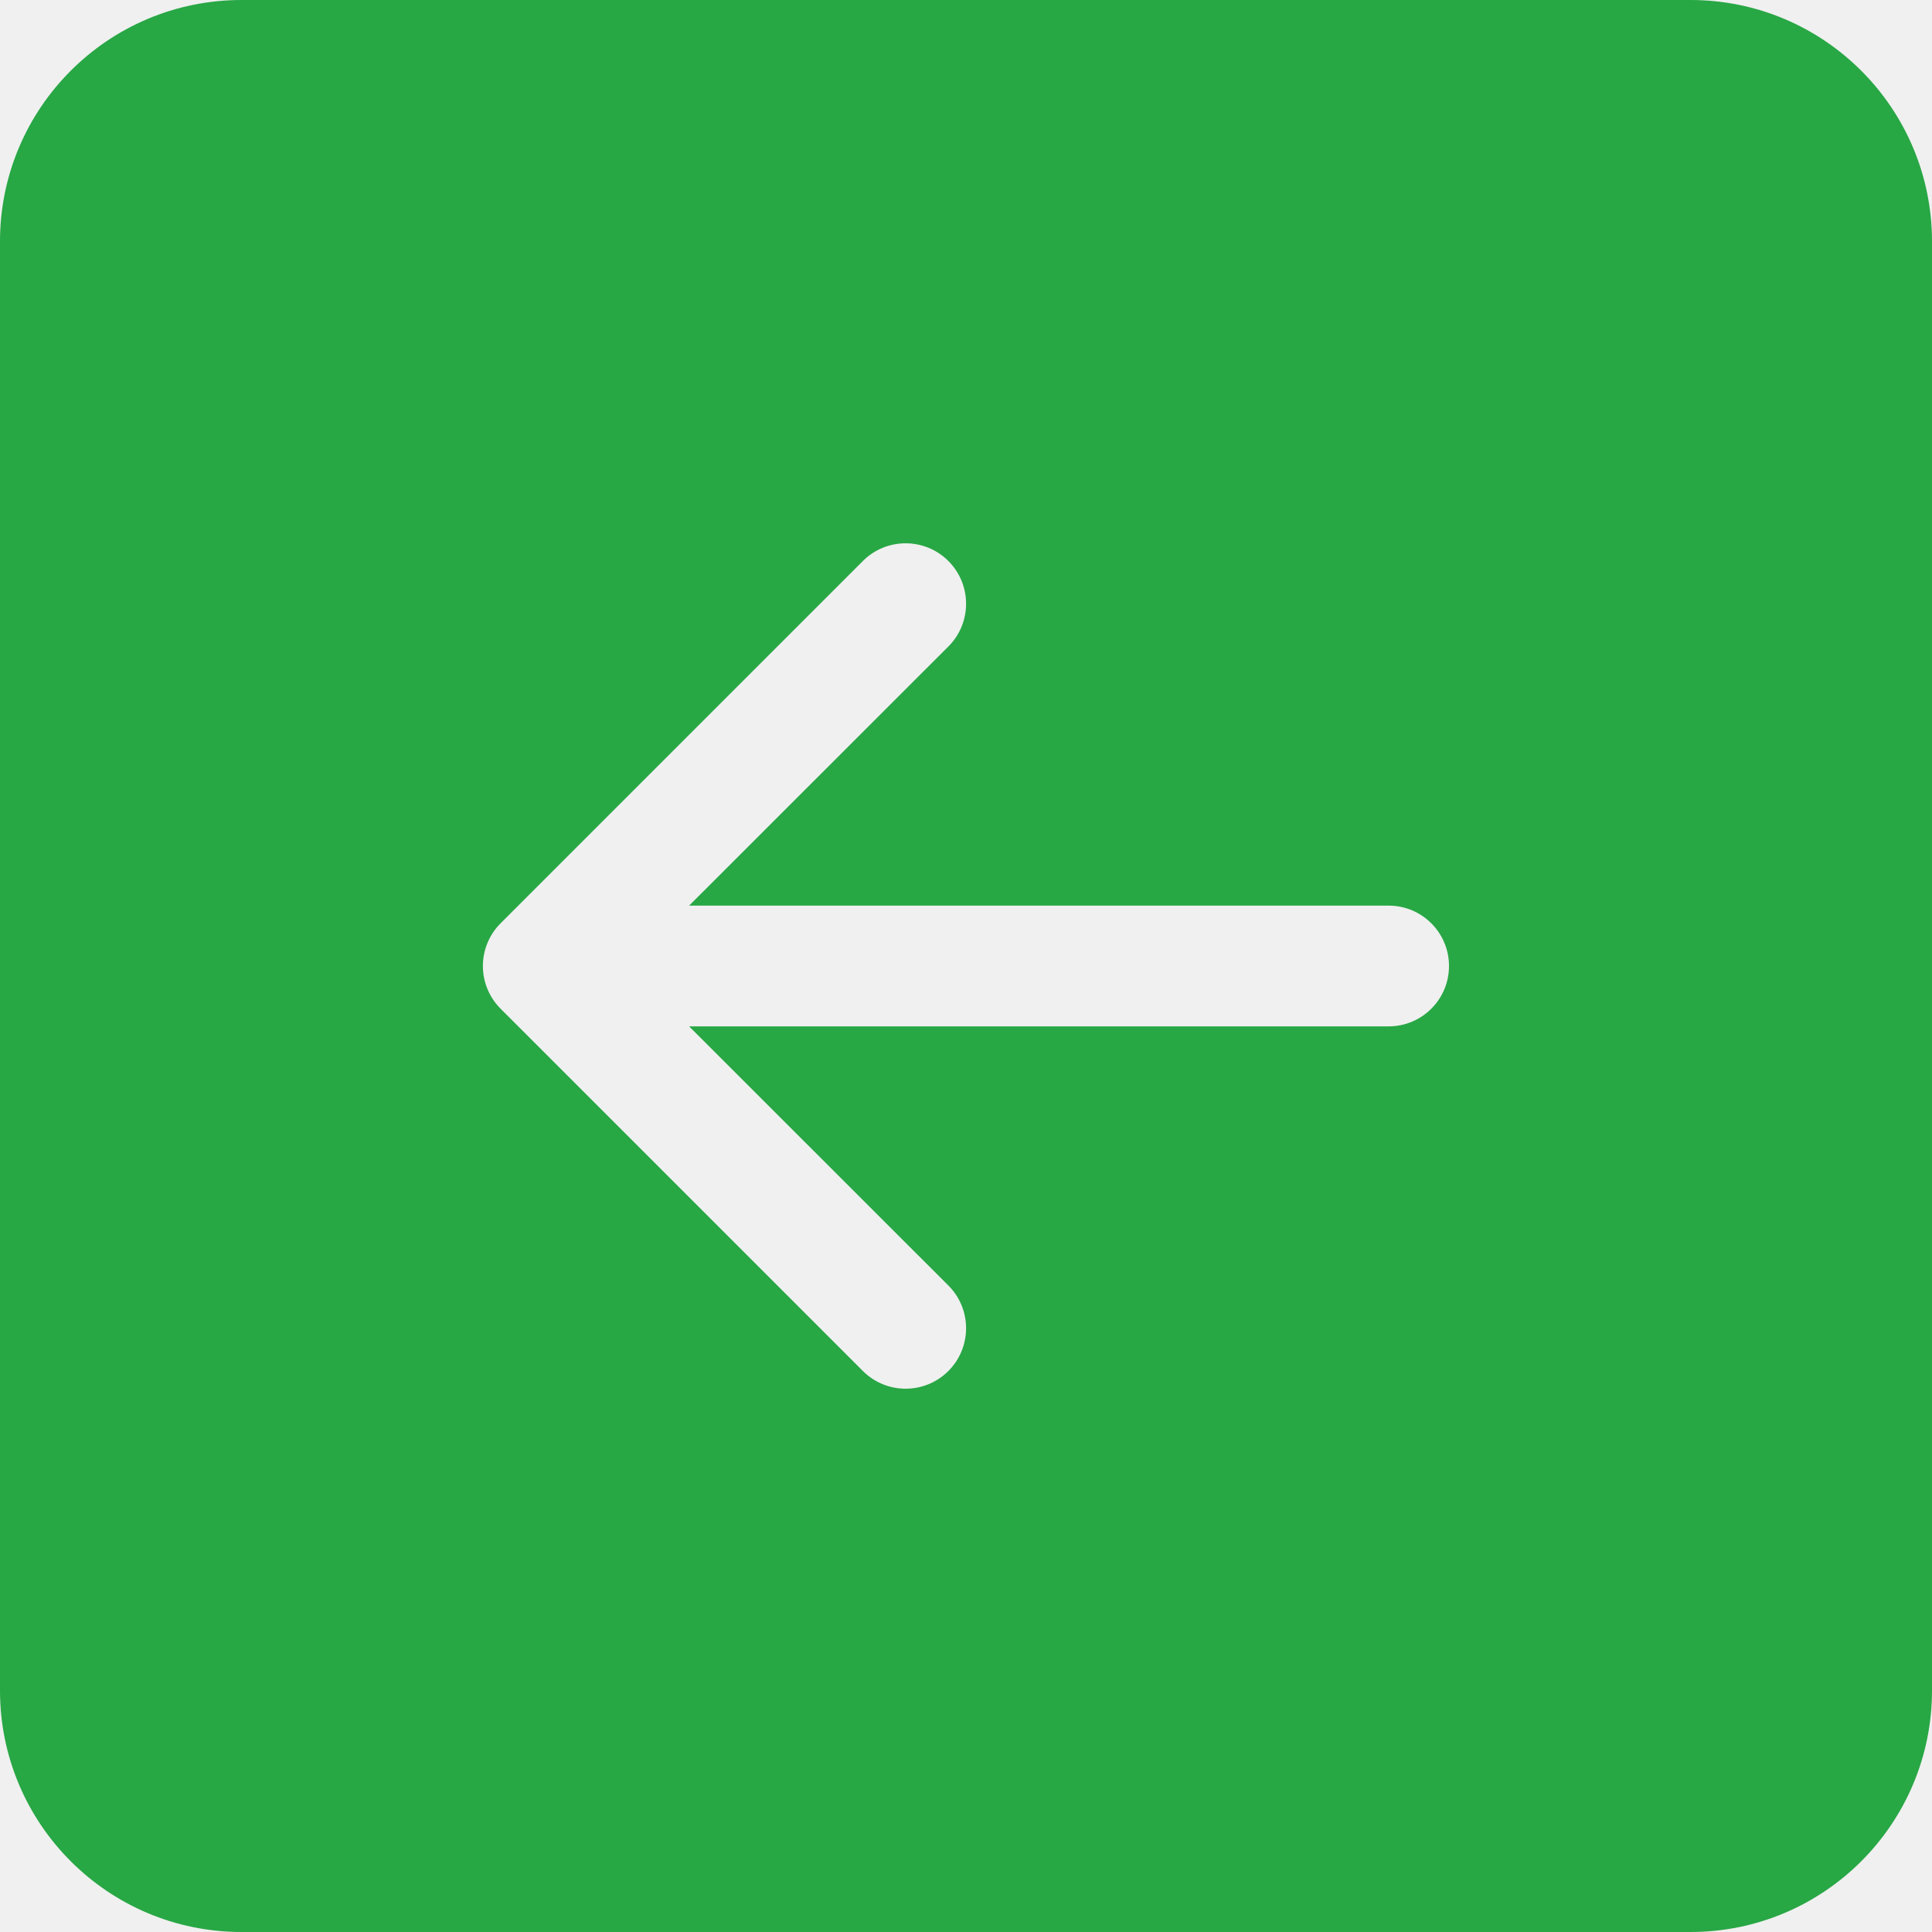
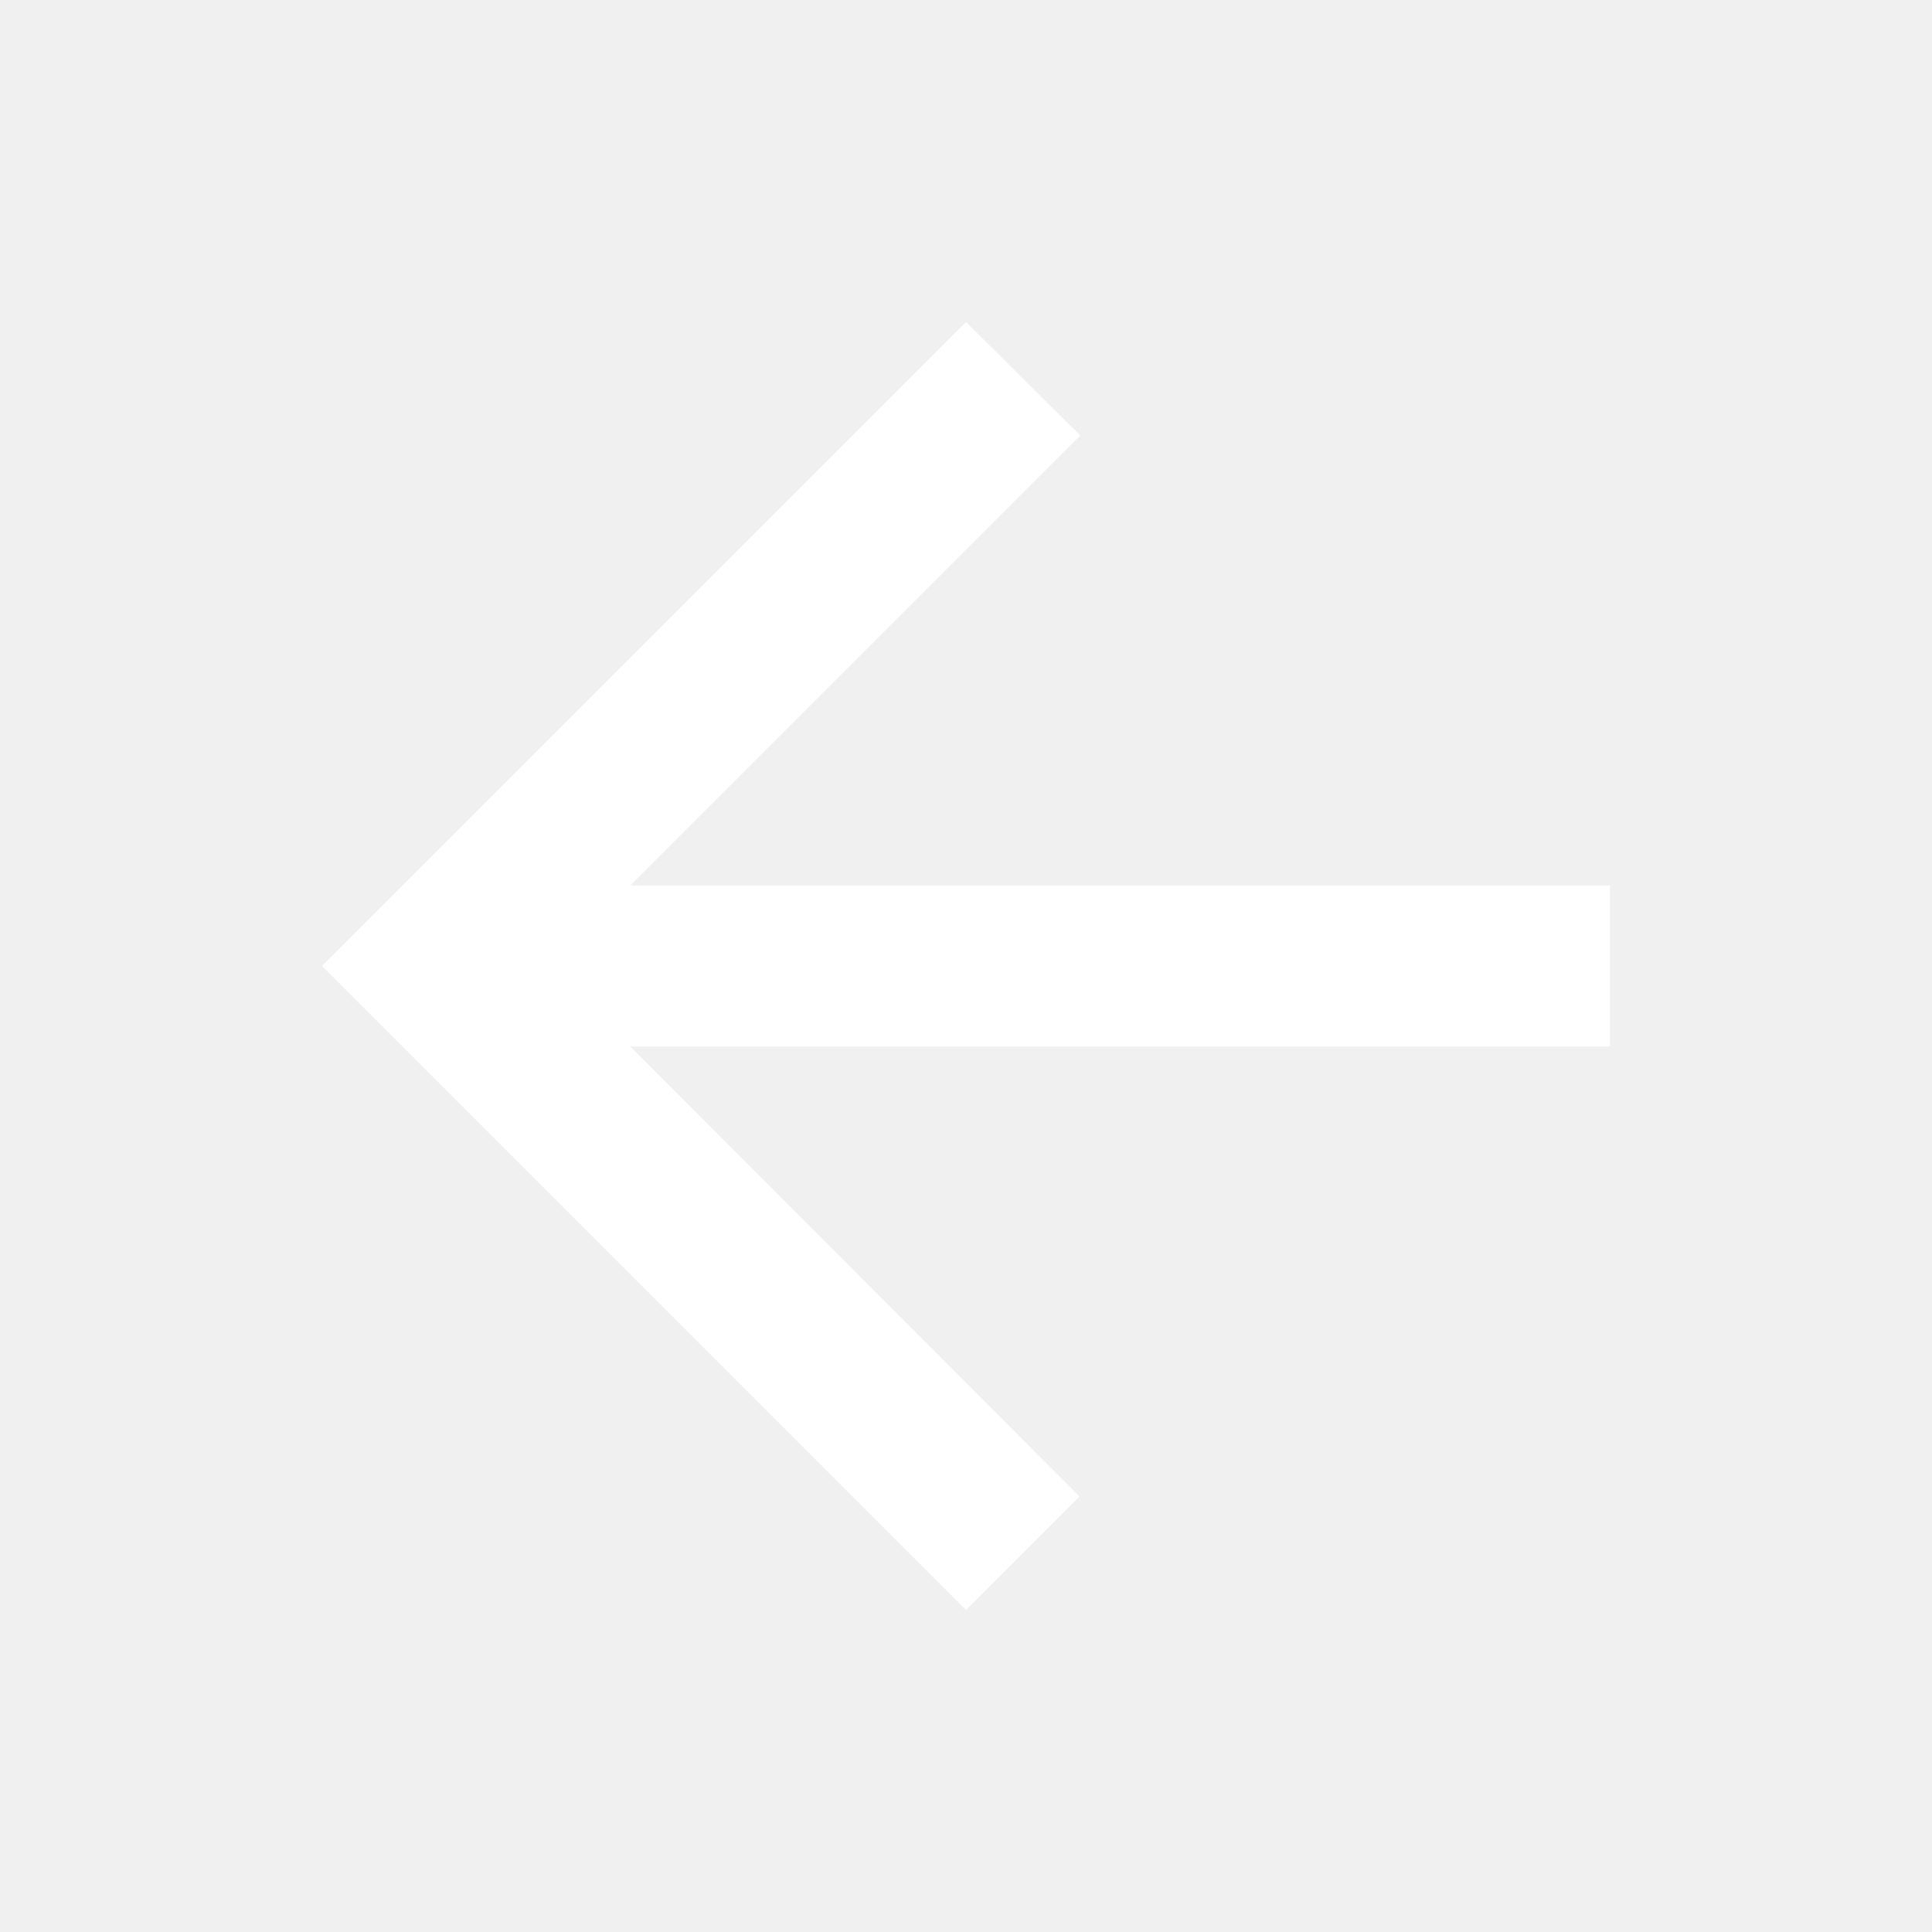
- <svg xmlns="http://www.w3.org/2000/svg" width="38" height="38" viewBox="0 0 16 16" class="bi bi-arrow-left-square-fill" fill="#28a745">
-   <path fill-rule="evenodd" d="M2 0a2 2 0 0 0-2 2v12a2 2 0 0 0 2 2h12a2 2 0 0 0 2-2V2a2 2 0 0 0-2-2H2zm9.5 8.5a.5.5 0 0 0 0-1H5.707l2.147-2.146a.5.5 0 1 0-.708-.708l-3 3a.5.5 0 0 0 0 .708l3 3a.5.5 0 0 0 .708-.708L5.707 8.5H11.5z" />
+ <svg xmlns="http://www.w3.org/2000/svg" width="32" height="32" viewBox="0 0 24 24" fill="#FFFFFF">
+   <path d="M0 0h24v24H0z" fill="none" />
+   <path d="M20 11H7.83l5.59-5.59L12 4l-8 8 8 8 1.41-1.41L7.83 13H20v-2z" />
</svg>
